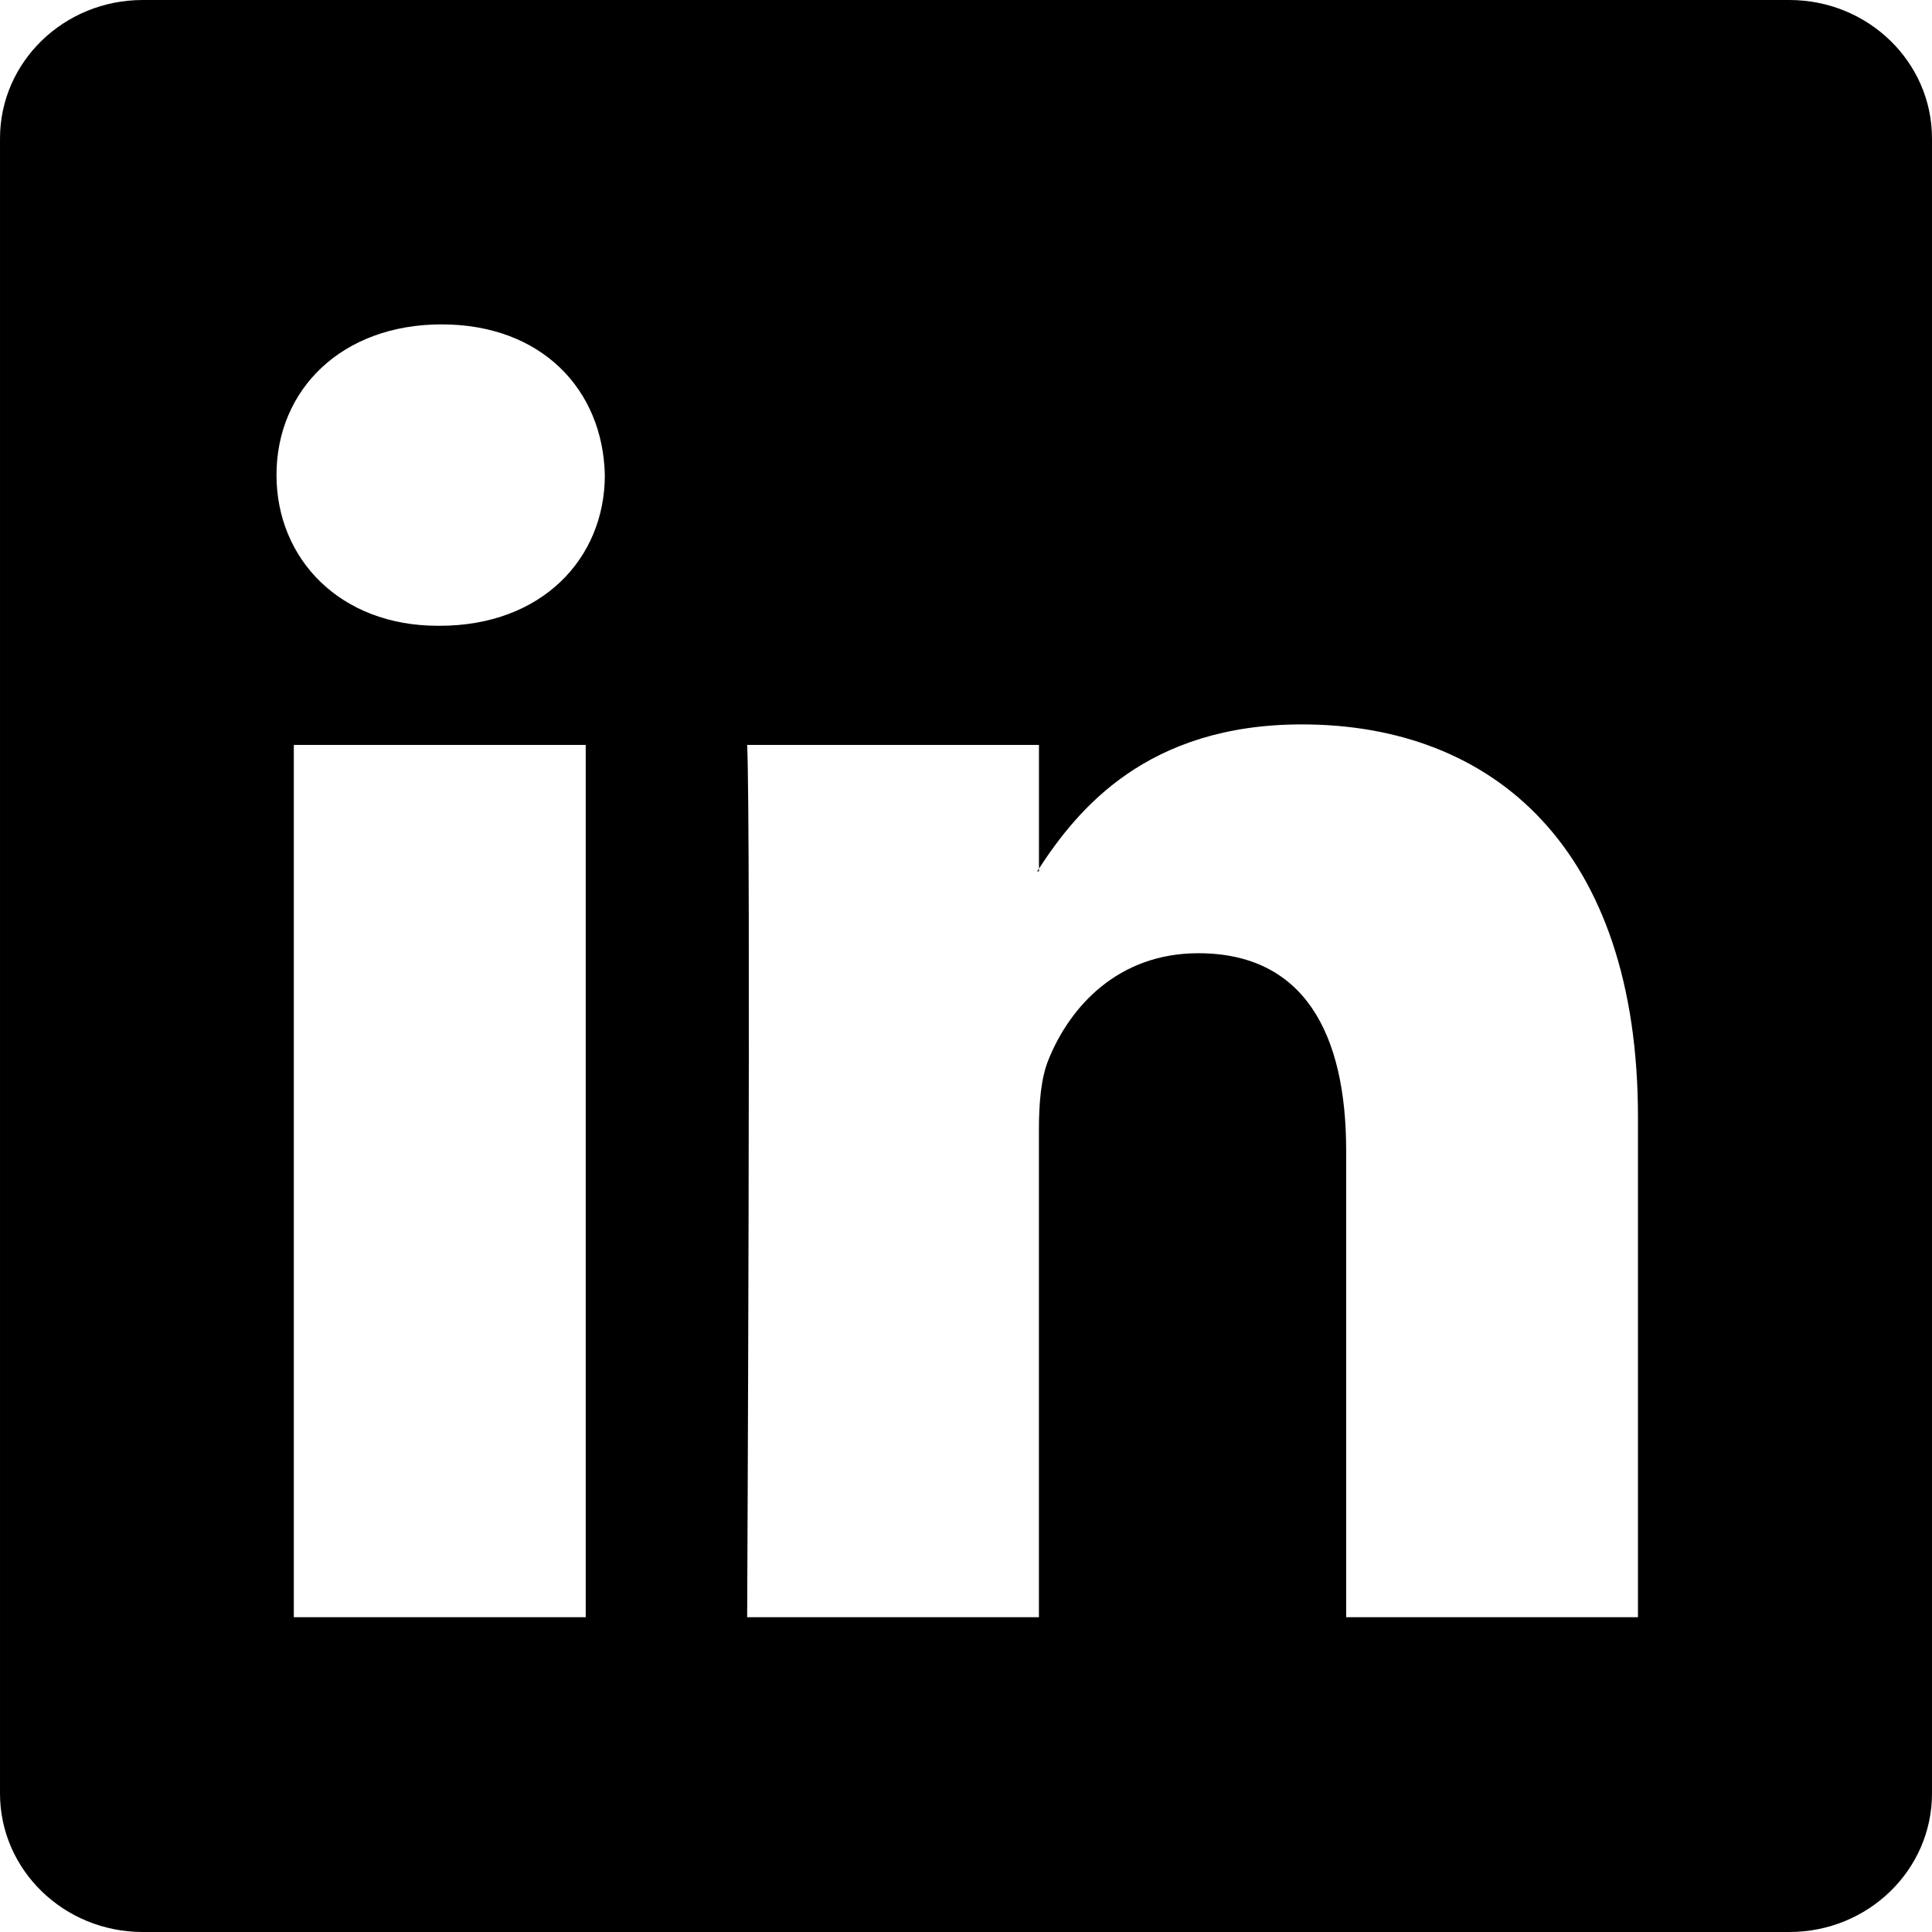
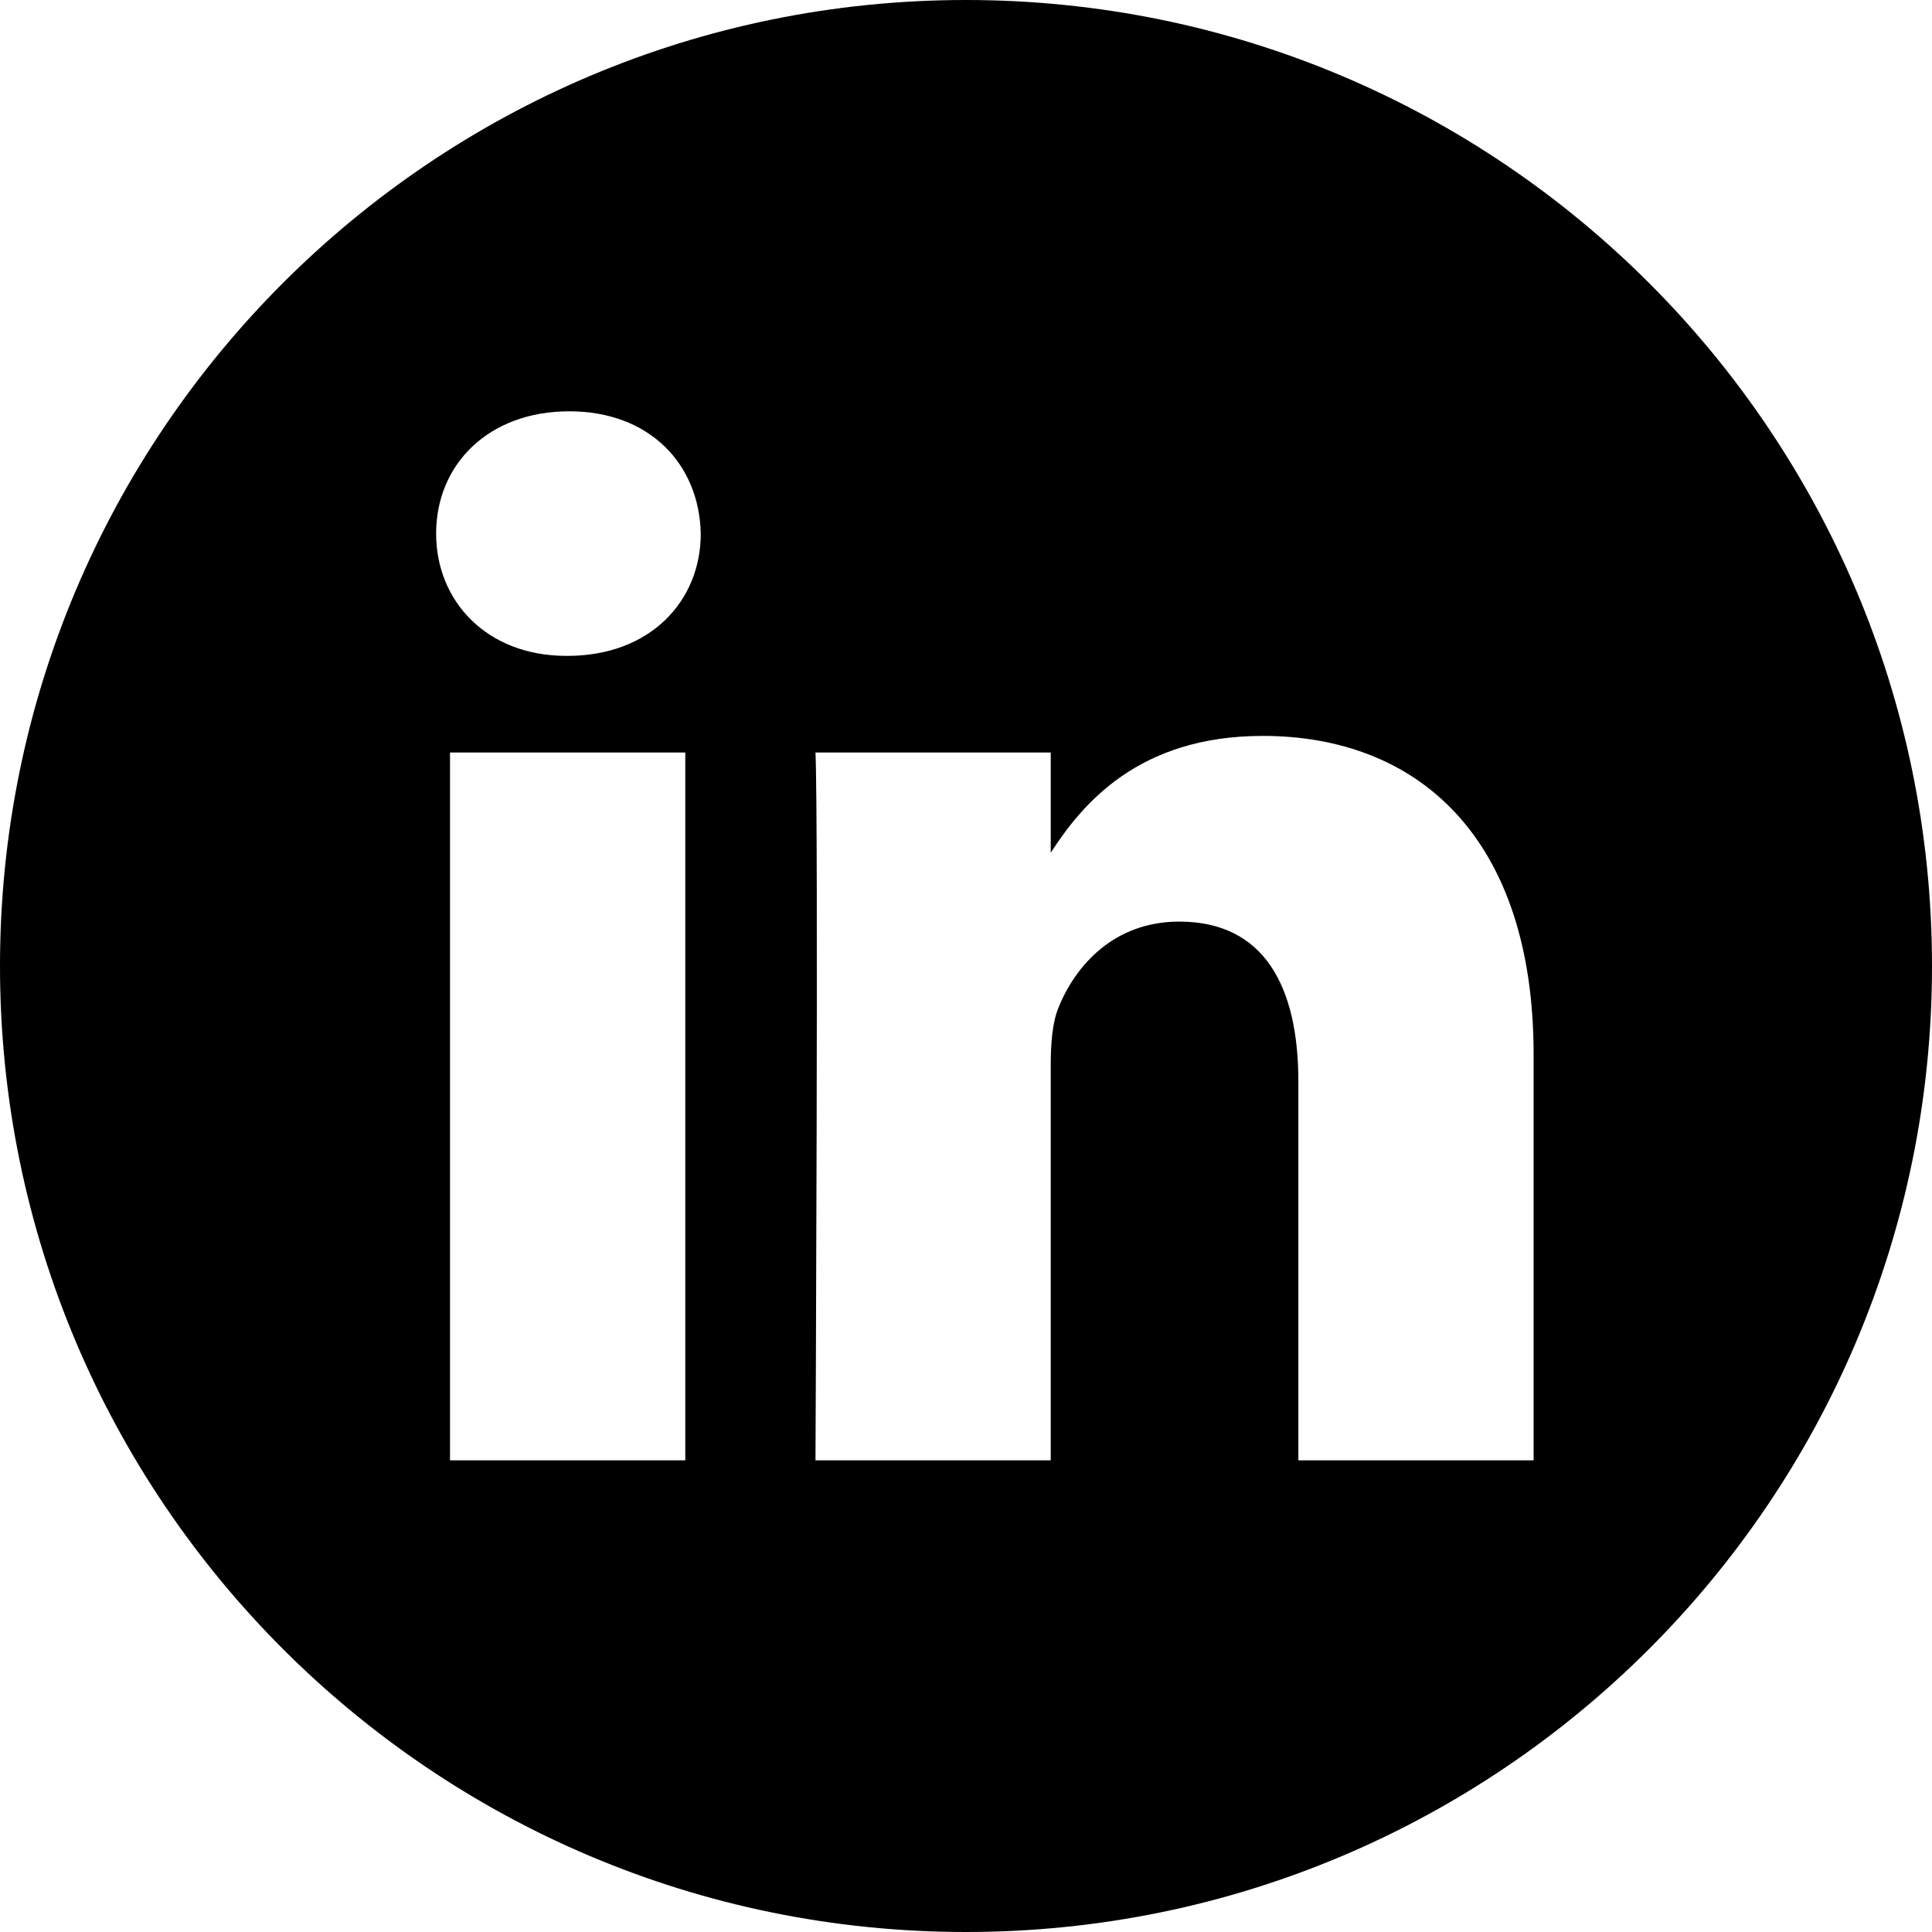
- <svg xmlns="http://www.w3.org/2000/svg" version="1.1" id="Capa_1" x="0px" y="0px" width="430.117px" height="430.118px" viewBox="0 0 430.117 430.118" style="enable-background:new 0 0 430.117 430.118;" xml:space="preserve">
-   <g>
-     <path id="LinkedIn__x28_alt_x29_" d="M398.355,0H31.782C14.229,0,0.002,13.793,0.002,30.817v368.471   c0,17.025,14.232,30.83,31.78,30.83h366.573c17.549,0,31.76-13.814,31.76-30.83V30.817C430.115,13.798,415.904,0,398.355,0z    M130.4,360.038H65.413V165.845H130.4V360.038z M97.913,139.315h-0.437c-21.793,0-35.92-14.904-35.92-33.563   c0-19.035,14.542-33.535,36.767-33.535c22.227,0,35.899,14.496,36.331,33.535C134.654,124.415,120.555,139.315,97.913,139.315z    M364.659,360.038h-64.966V256.138c0-26.107-9.413-43.921-32.907-43.921c-17.973,0-28.642,12.018-33.327,23.621   c-1.736,4.144-2.166,9.94-2.166,15.728v108.468h-64.954c0,0,0.85-175.979,0-194.192h64.964v27.531   c8.624-13.229,24.035-32.1,58.534-32.1c42.76,0,74.822,27.739,74.822,87.414V360.038z M230.883,193.99   c0.111-0.182,0.266-0.401,0.42-0.614v0.614H230.883z" />
-   </g>
-   <g>
- </g>
-   <g>
- </g>
-   <g>
- </g>
-   <g>
- </g>
-   <g>
- </g>
-   <g>
- </g>
-   <g>
- </g>
-   <g>
- </g>
-   <g>
- </g>
-   <g>
- </g>
-   <g>
- </g>
-   <g>
- </g>
-   <g>
- </g>
-   <g>
- </g>
-   <g>
- </g>
+ <svg xmlns="http://www.w3.org/2000/svg" height="512pt" viewBox="0 0 512 512" width="512pt">
+   <path d="m256 0c-141.363 0-256 114.637-256 256s114.637 256 256 256 256-114.637 256-256-114.637-256-256-256zm-74.391 387h-62.348v-187.574h62.348zm-31.172-213.188h-.406c-20.922 0-34.453-14.402-34.453-32.402 0-18.406 13.945-32.41 35.273-32.41 21.328 0 34.453 14.004 34.859 32.41 0 18-13.531 32.402-35.273 32.402zm255.984 213.188h-62.34v-100.348c0-25.219-9.027-42.418-31.586-42.418-17.223 0-27.48 11.602-31.988 22.801-1.648 4.008-2.051 9.609-2.051 15.215v104.75h-62.344s.816-169.977 0-187.574h62.344v26.559c8.285-12.781 23.109-30.961 56.188-30.961 41.02 0 71.777 26.809 71.777 84.422zm0 0" />
</svg>
